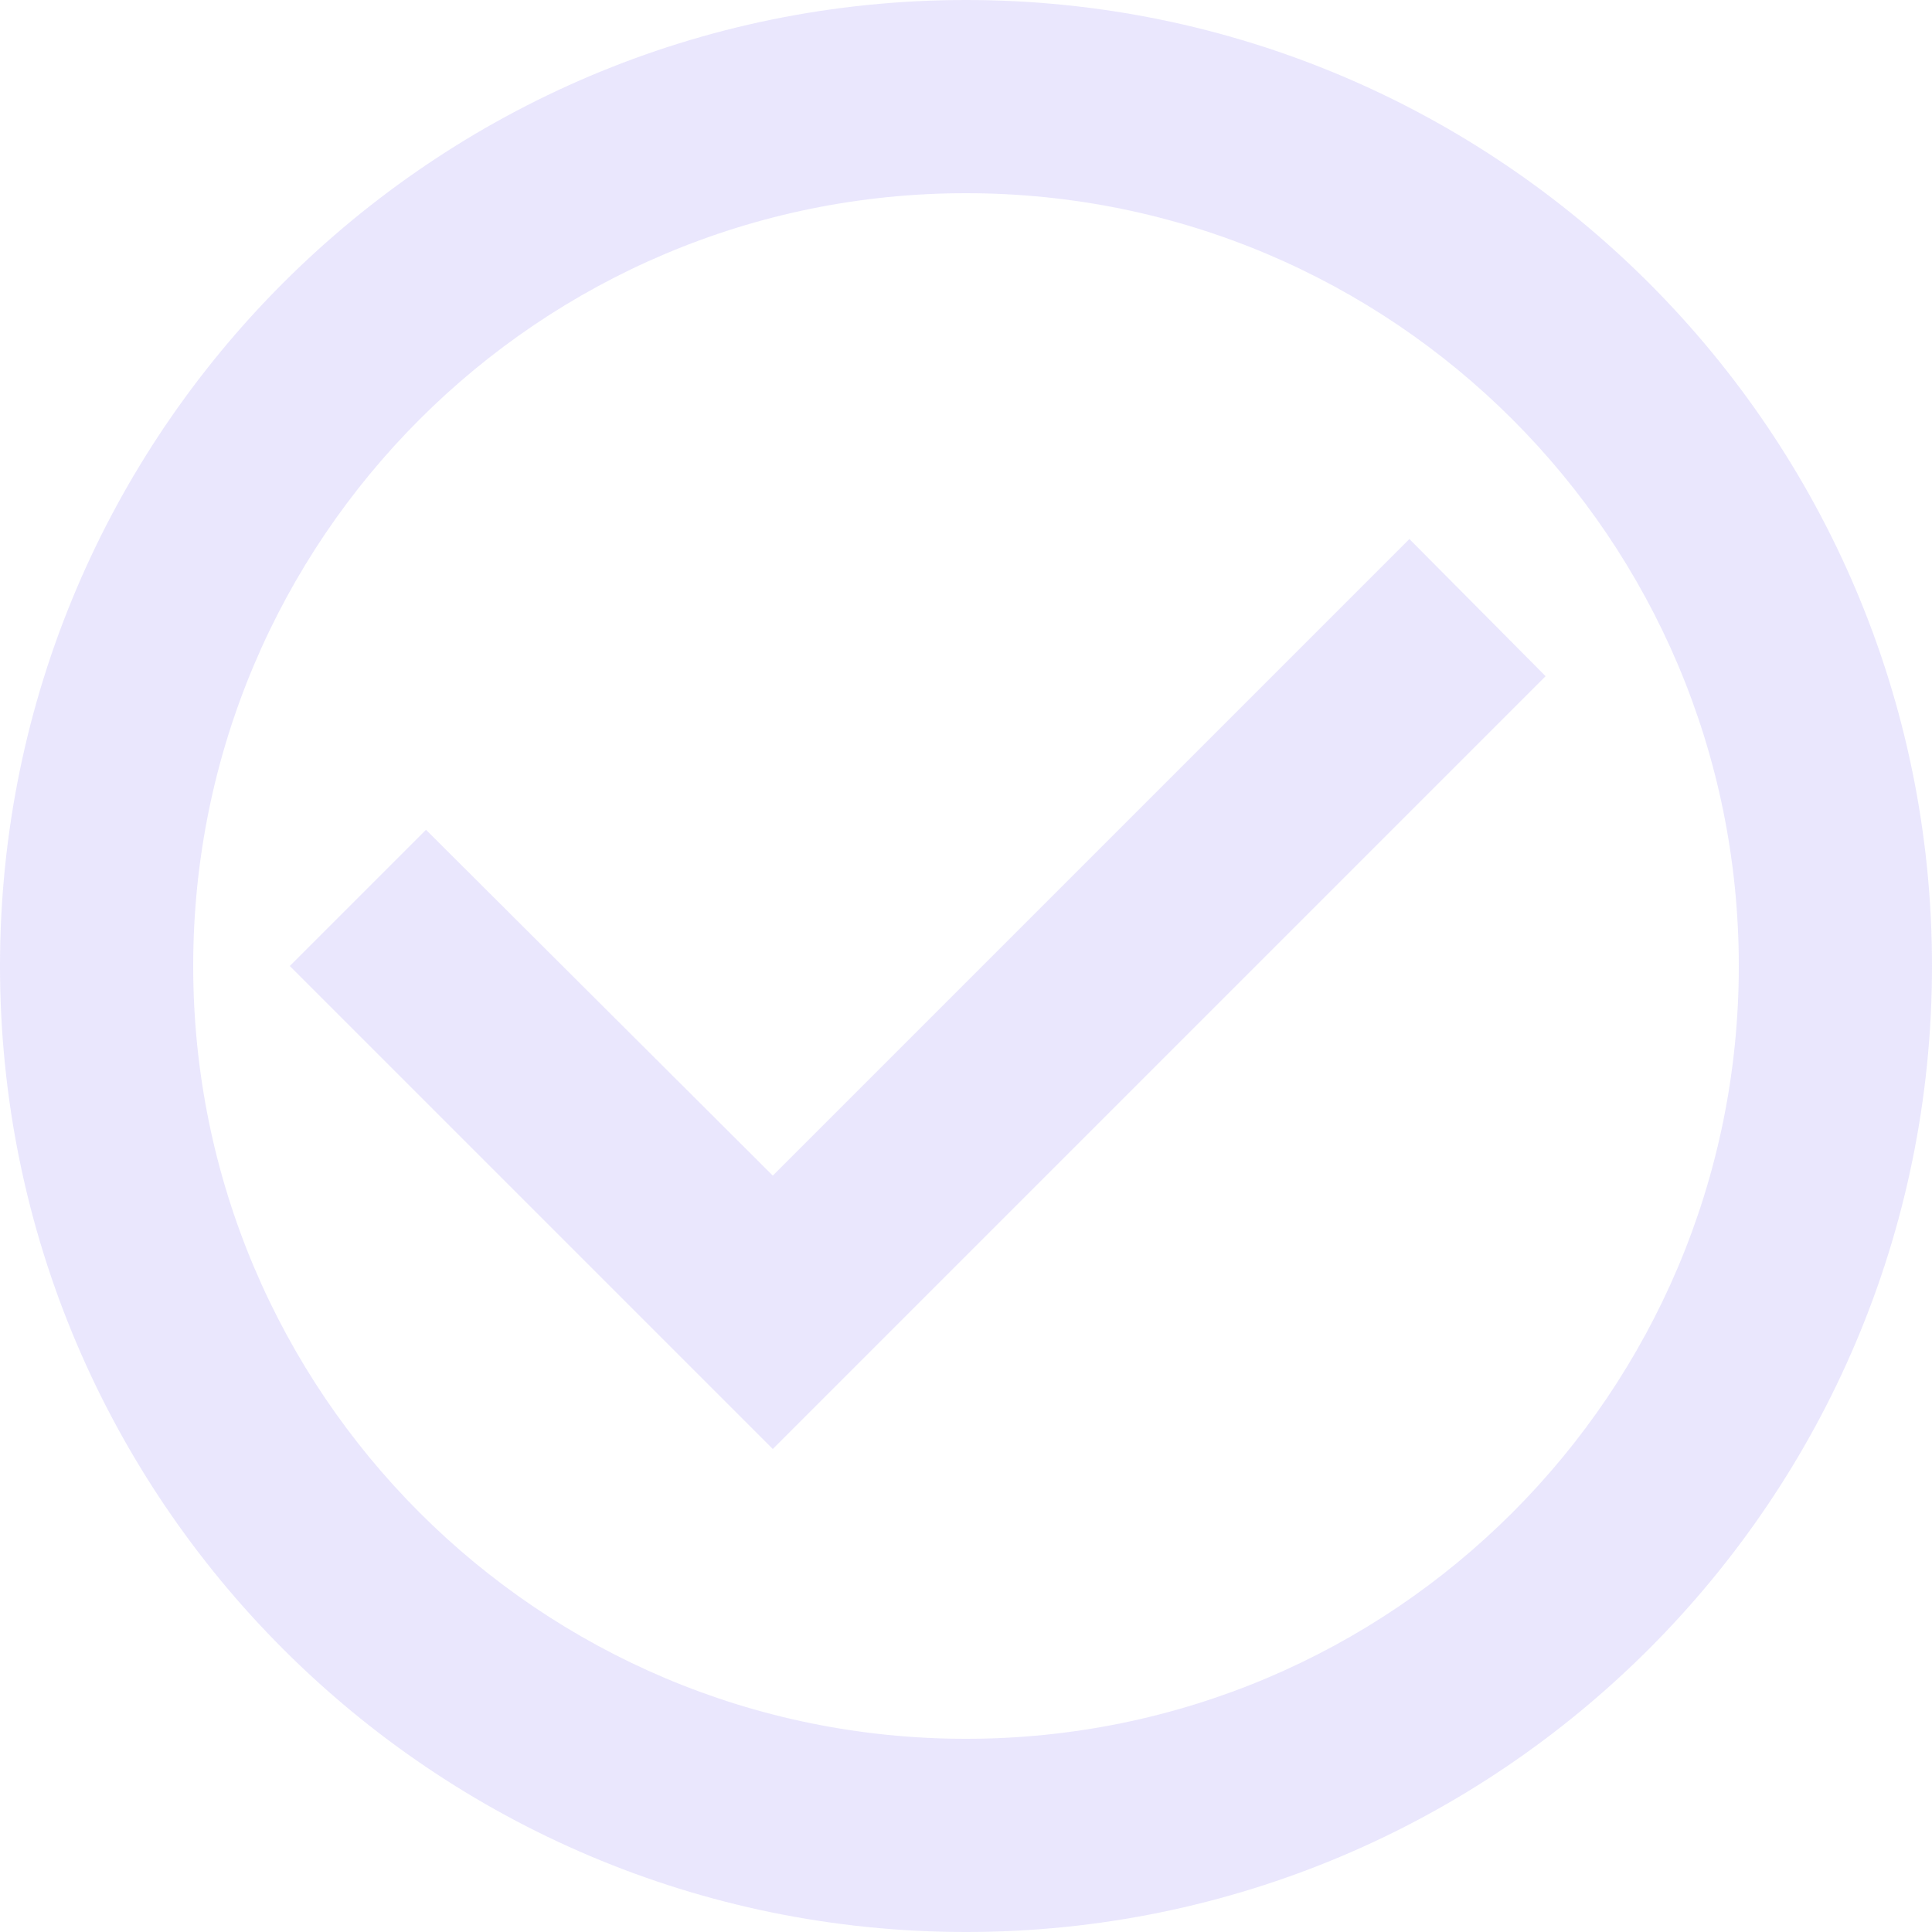
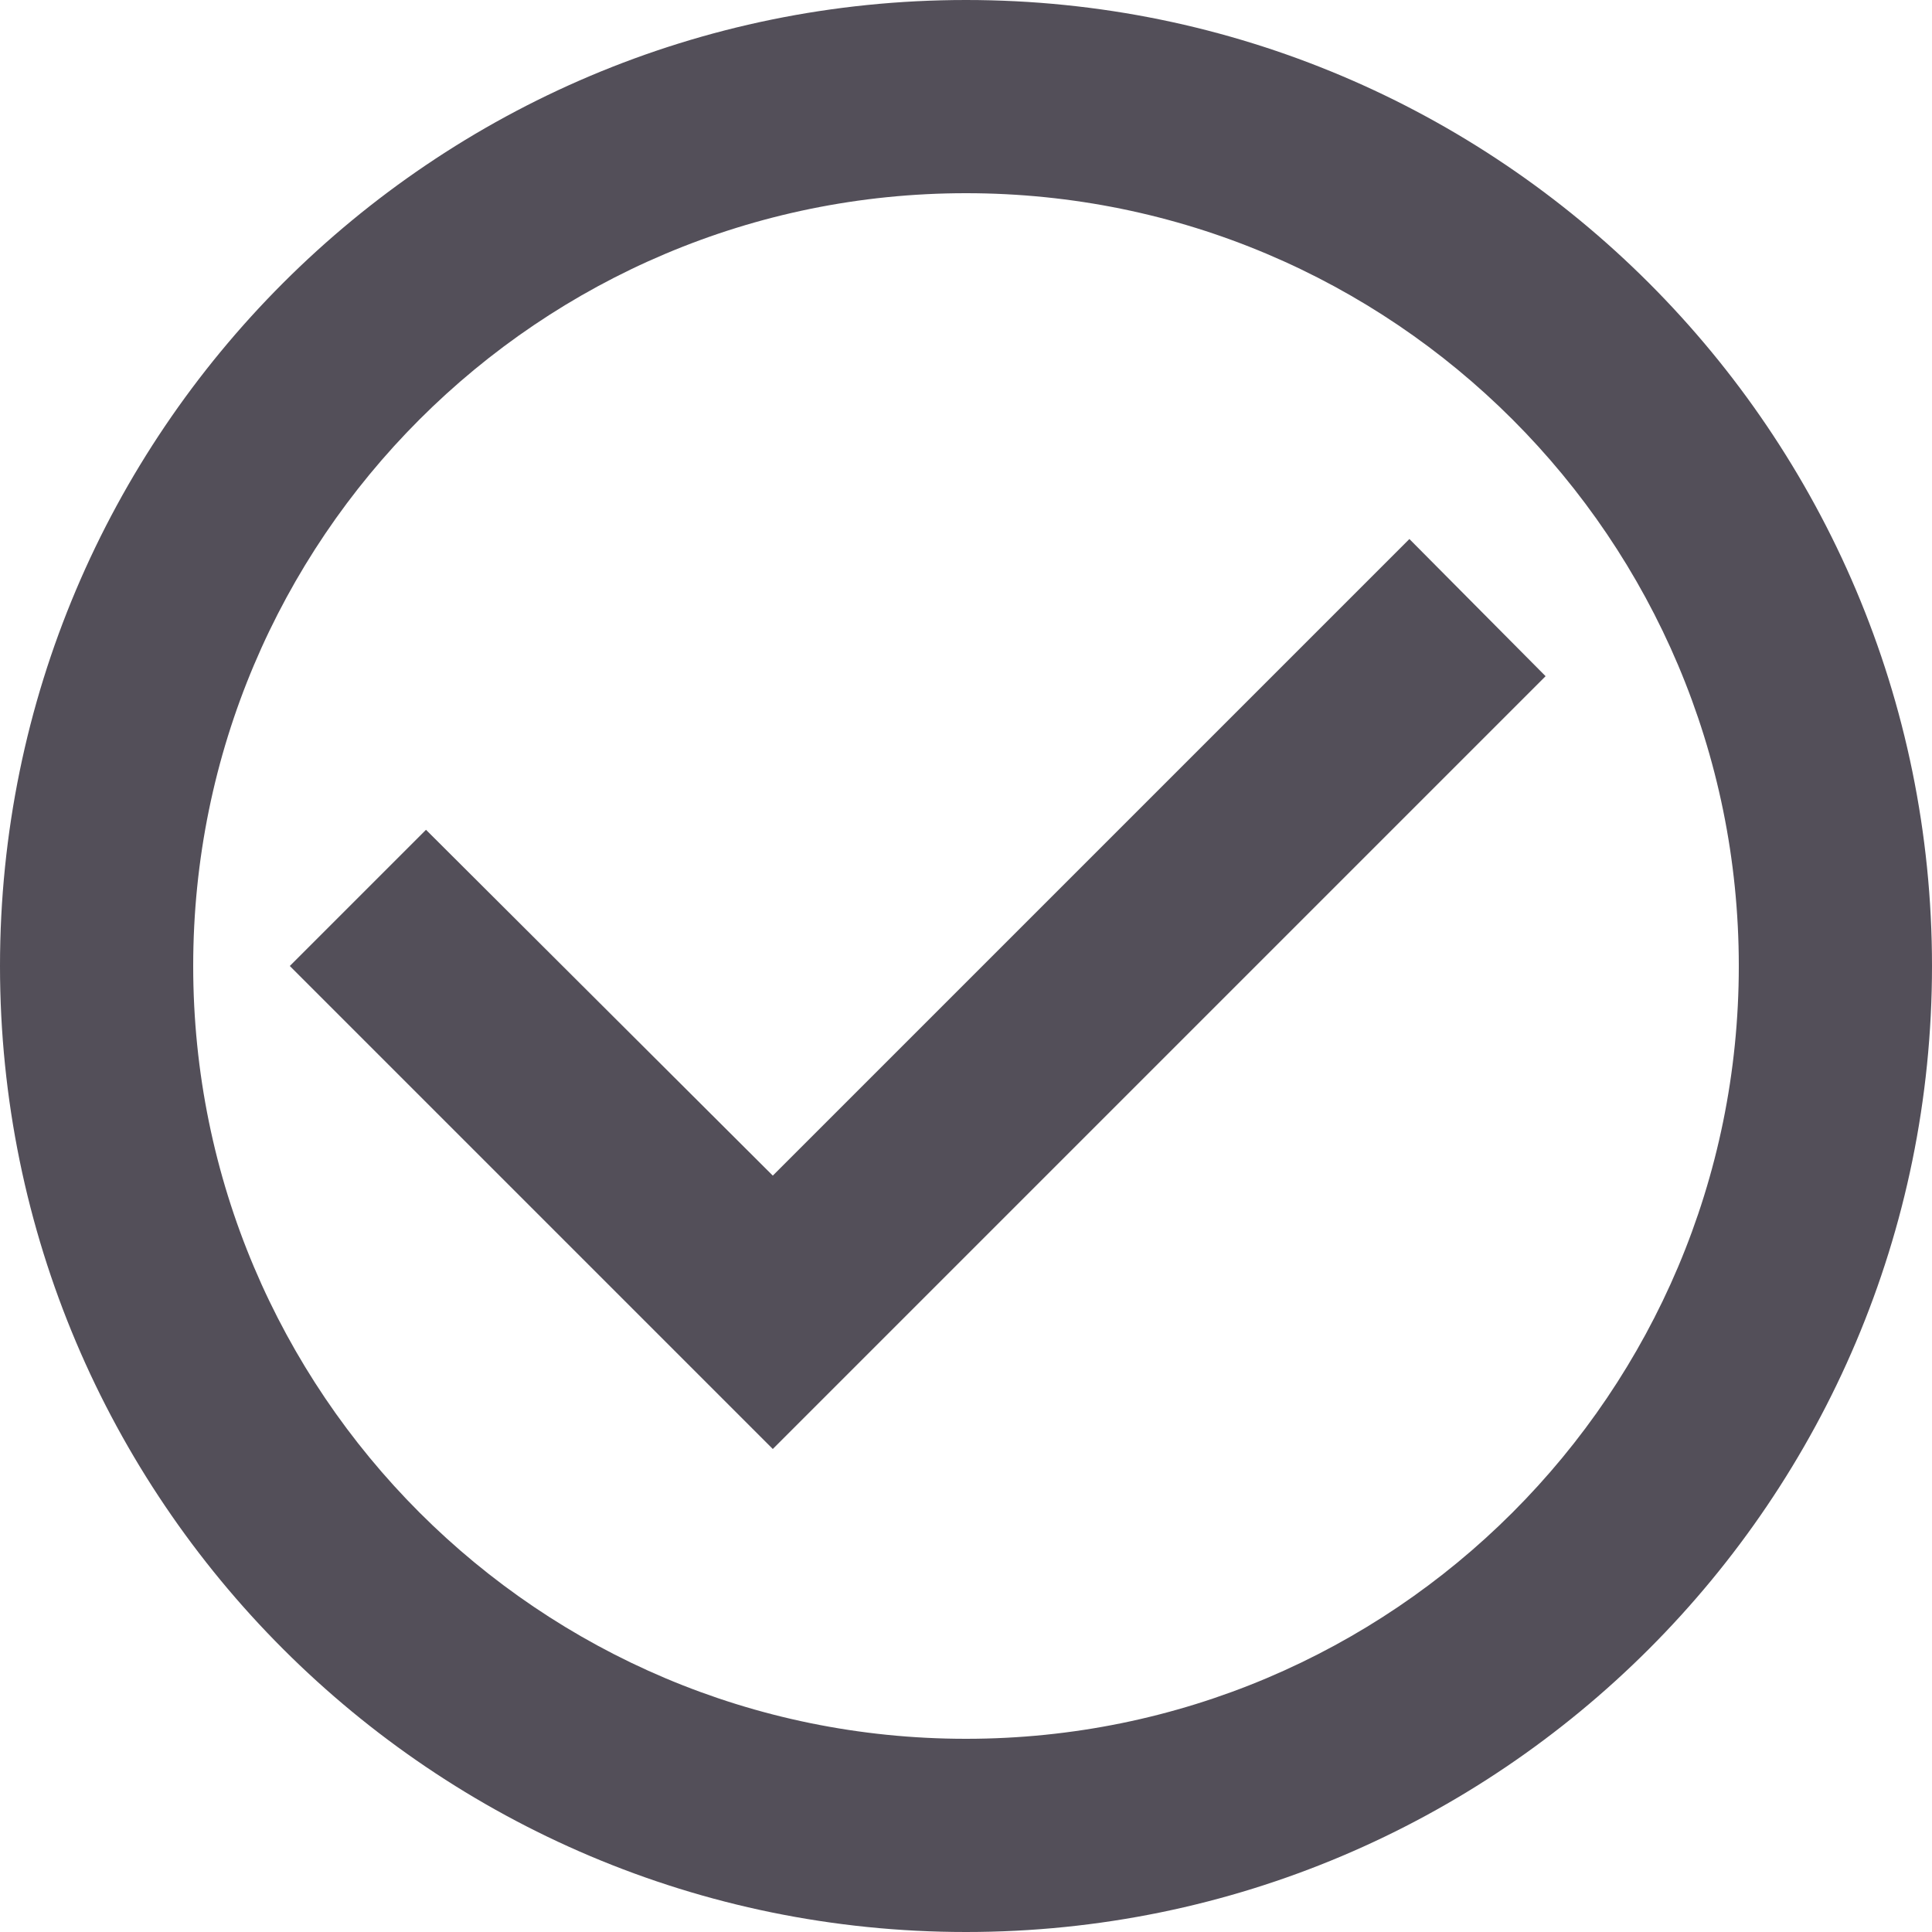
<svg xmlns="http://www.w3.org/2000/svg" width="20" height="20" viewBox="0 0 20 20" fill="none">
-   <path d="M14.59 5.58L8 12.17L4.41 8.59L3 10L8 15L16 7L14.59 5.58ZM10 0C4.48 0 0 4.48 0 10C0 15.52 4.48 20 10 20C15.52 20 20 15.52 20 10C20 4.48 15.52 0 10 0ZM10 18C5.58 18 2 14.42 2 10C2 5.58 5.58 2 10 2C14.42 2 18 5.58 18 10C18 14.42 14.42 18 10 18Z" fill="#E7E3FC" fill-opacity="0.87" />
+   <path d="M14.59 5.58L8 12.17L4.41 8.59L3 10L8 15L16 7L14.59 5.58ZM10 0C4.48 0 0 4.48 0 10C0 15.52 4.48 20 10 20C15.52 20 20 15.52 20 10C20 4.48 15.52 0 10 0ZM10 18C5.58 18 2 14.42 2 10C2 5.58 5.58 2 10 2C14.42 2 18 5.58 18 10C18 14.42 14.42 18 10 18Z" fill="#3A3541" fill-opacity="0.87" />
</svg>
